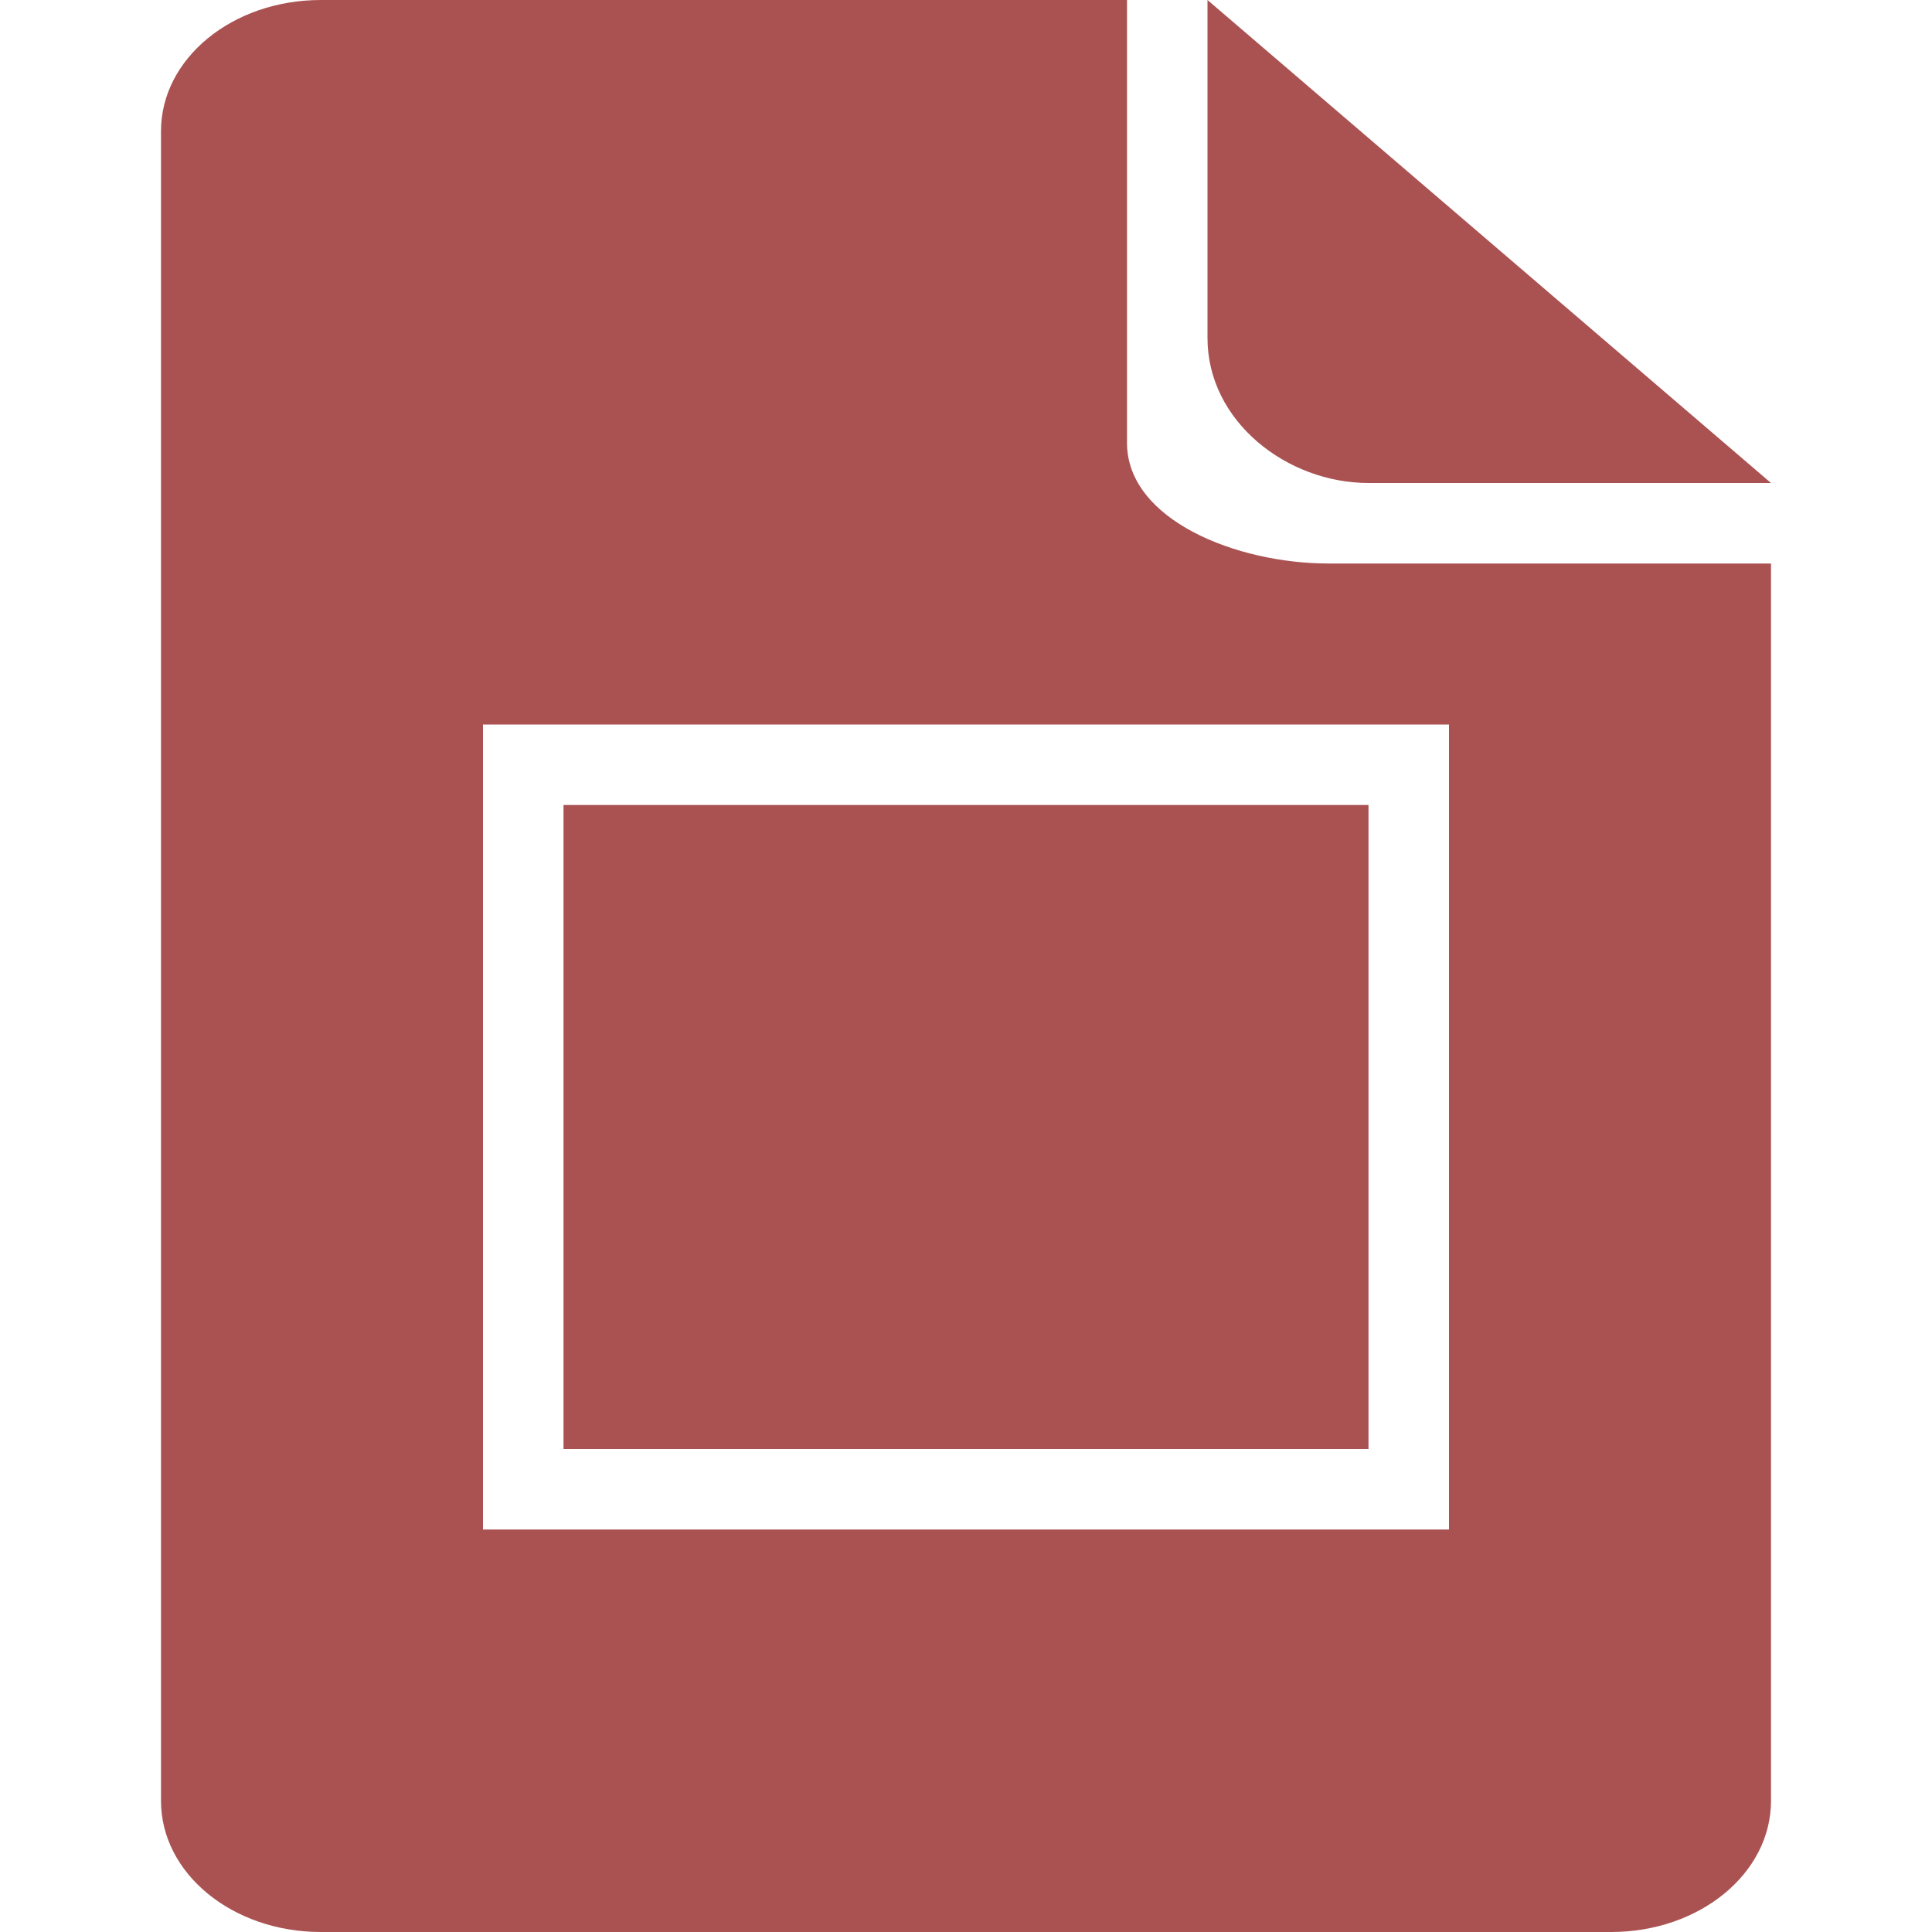
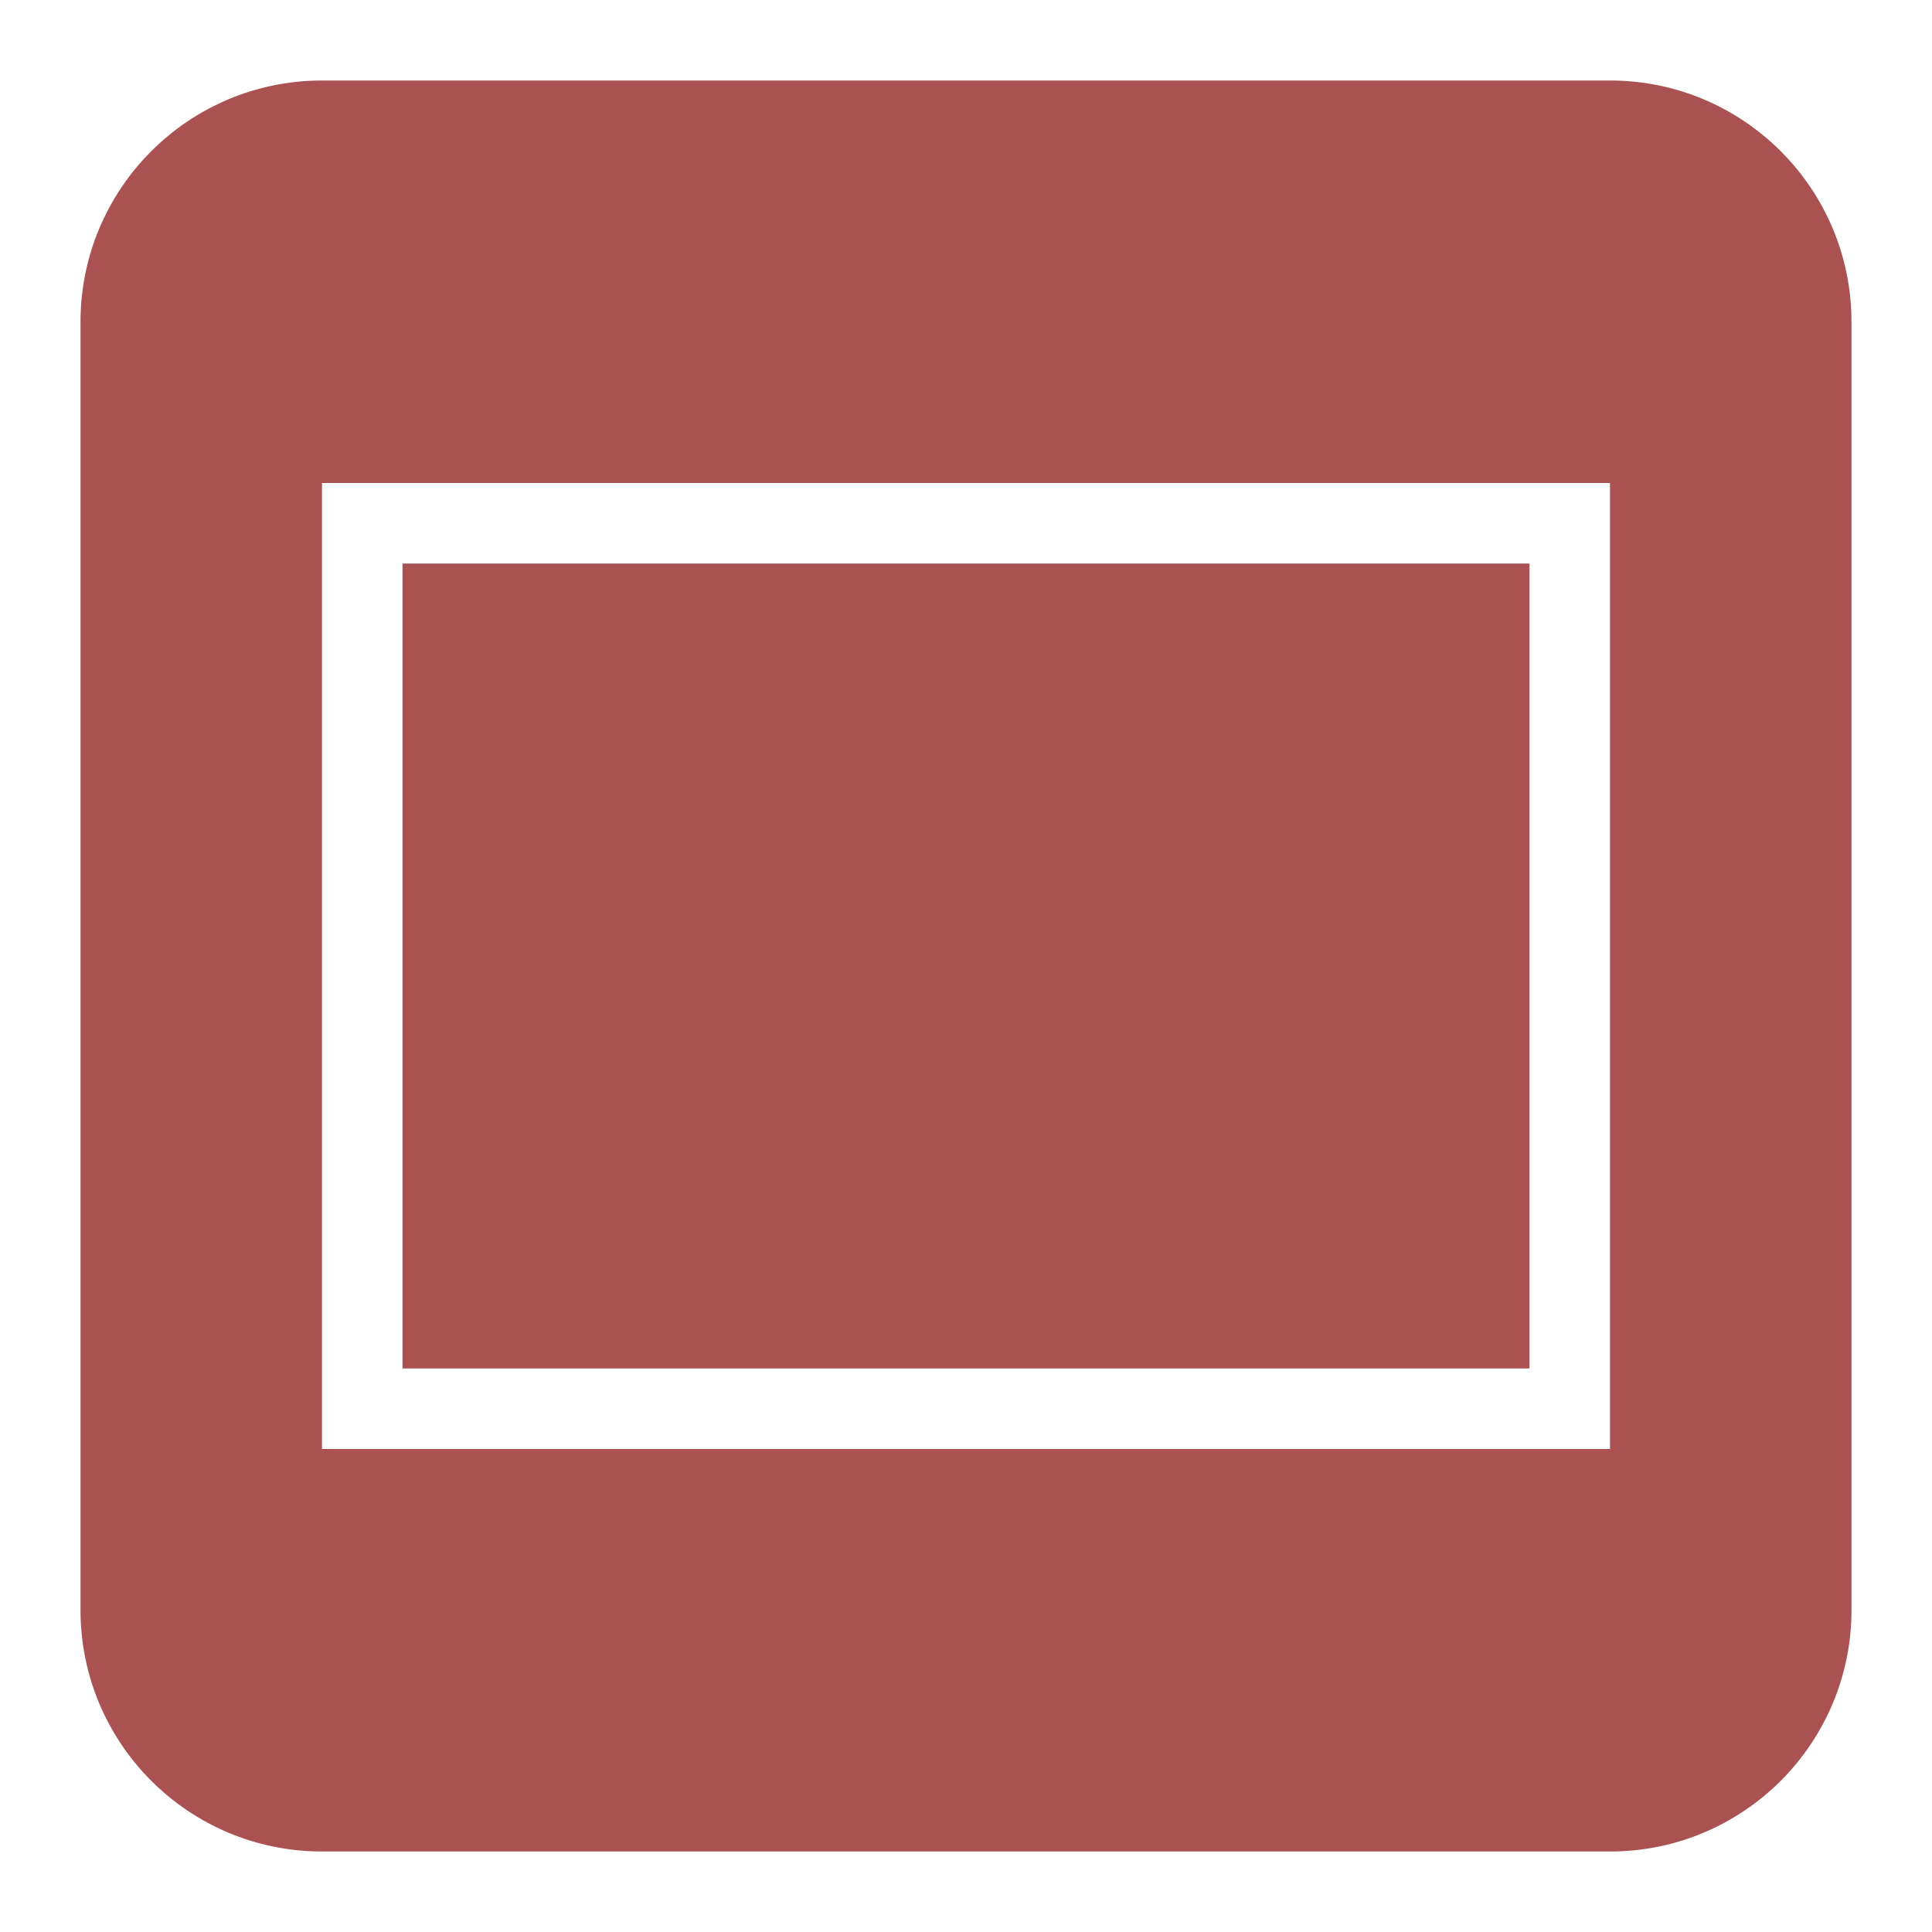
<svg xmlns="http://www.w3.org/2000/svg" width="24" height="24" viewBox="0 0 24 24" fill="none">
-   <path fill-rule="evenodd" clip-rule="evenodd" d="M16.5 7C15.365 7 14 6.46 14 5.5V0H3.986C2.887 0 2 0.727 2 1.629V22.371C2 23.273 2.887 24 3.986 24H20.014C21.113 24 22 23.273 22 22.371V7H16.5ZM17 6H22L15 0V4.2C15 5.233 15.985 6 17 6ZM6 9H18V19H6V9ZM7 10H17V18H7V10Z" fill="#AA5252" />
+   <path fill-rule="evenodd" clip-rule="evenodd" d="M4 1C2.343 1 1 2.343 1 4V20C1 21.657 2.343 23 4 23H20C21.657 23 23 21.657 23 20V4C23 2.343 21.657 1 20 1H4ZM4 6H20V18H4V6ZM5 7H19V17H5V7Z" fill="#AA5252" />
</svg>
